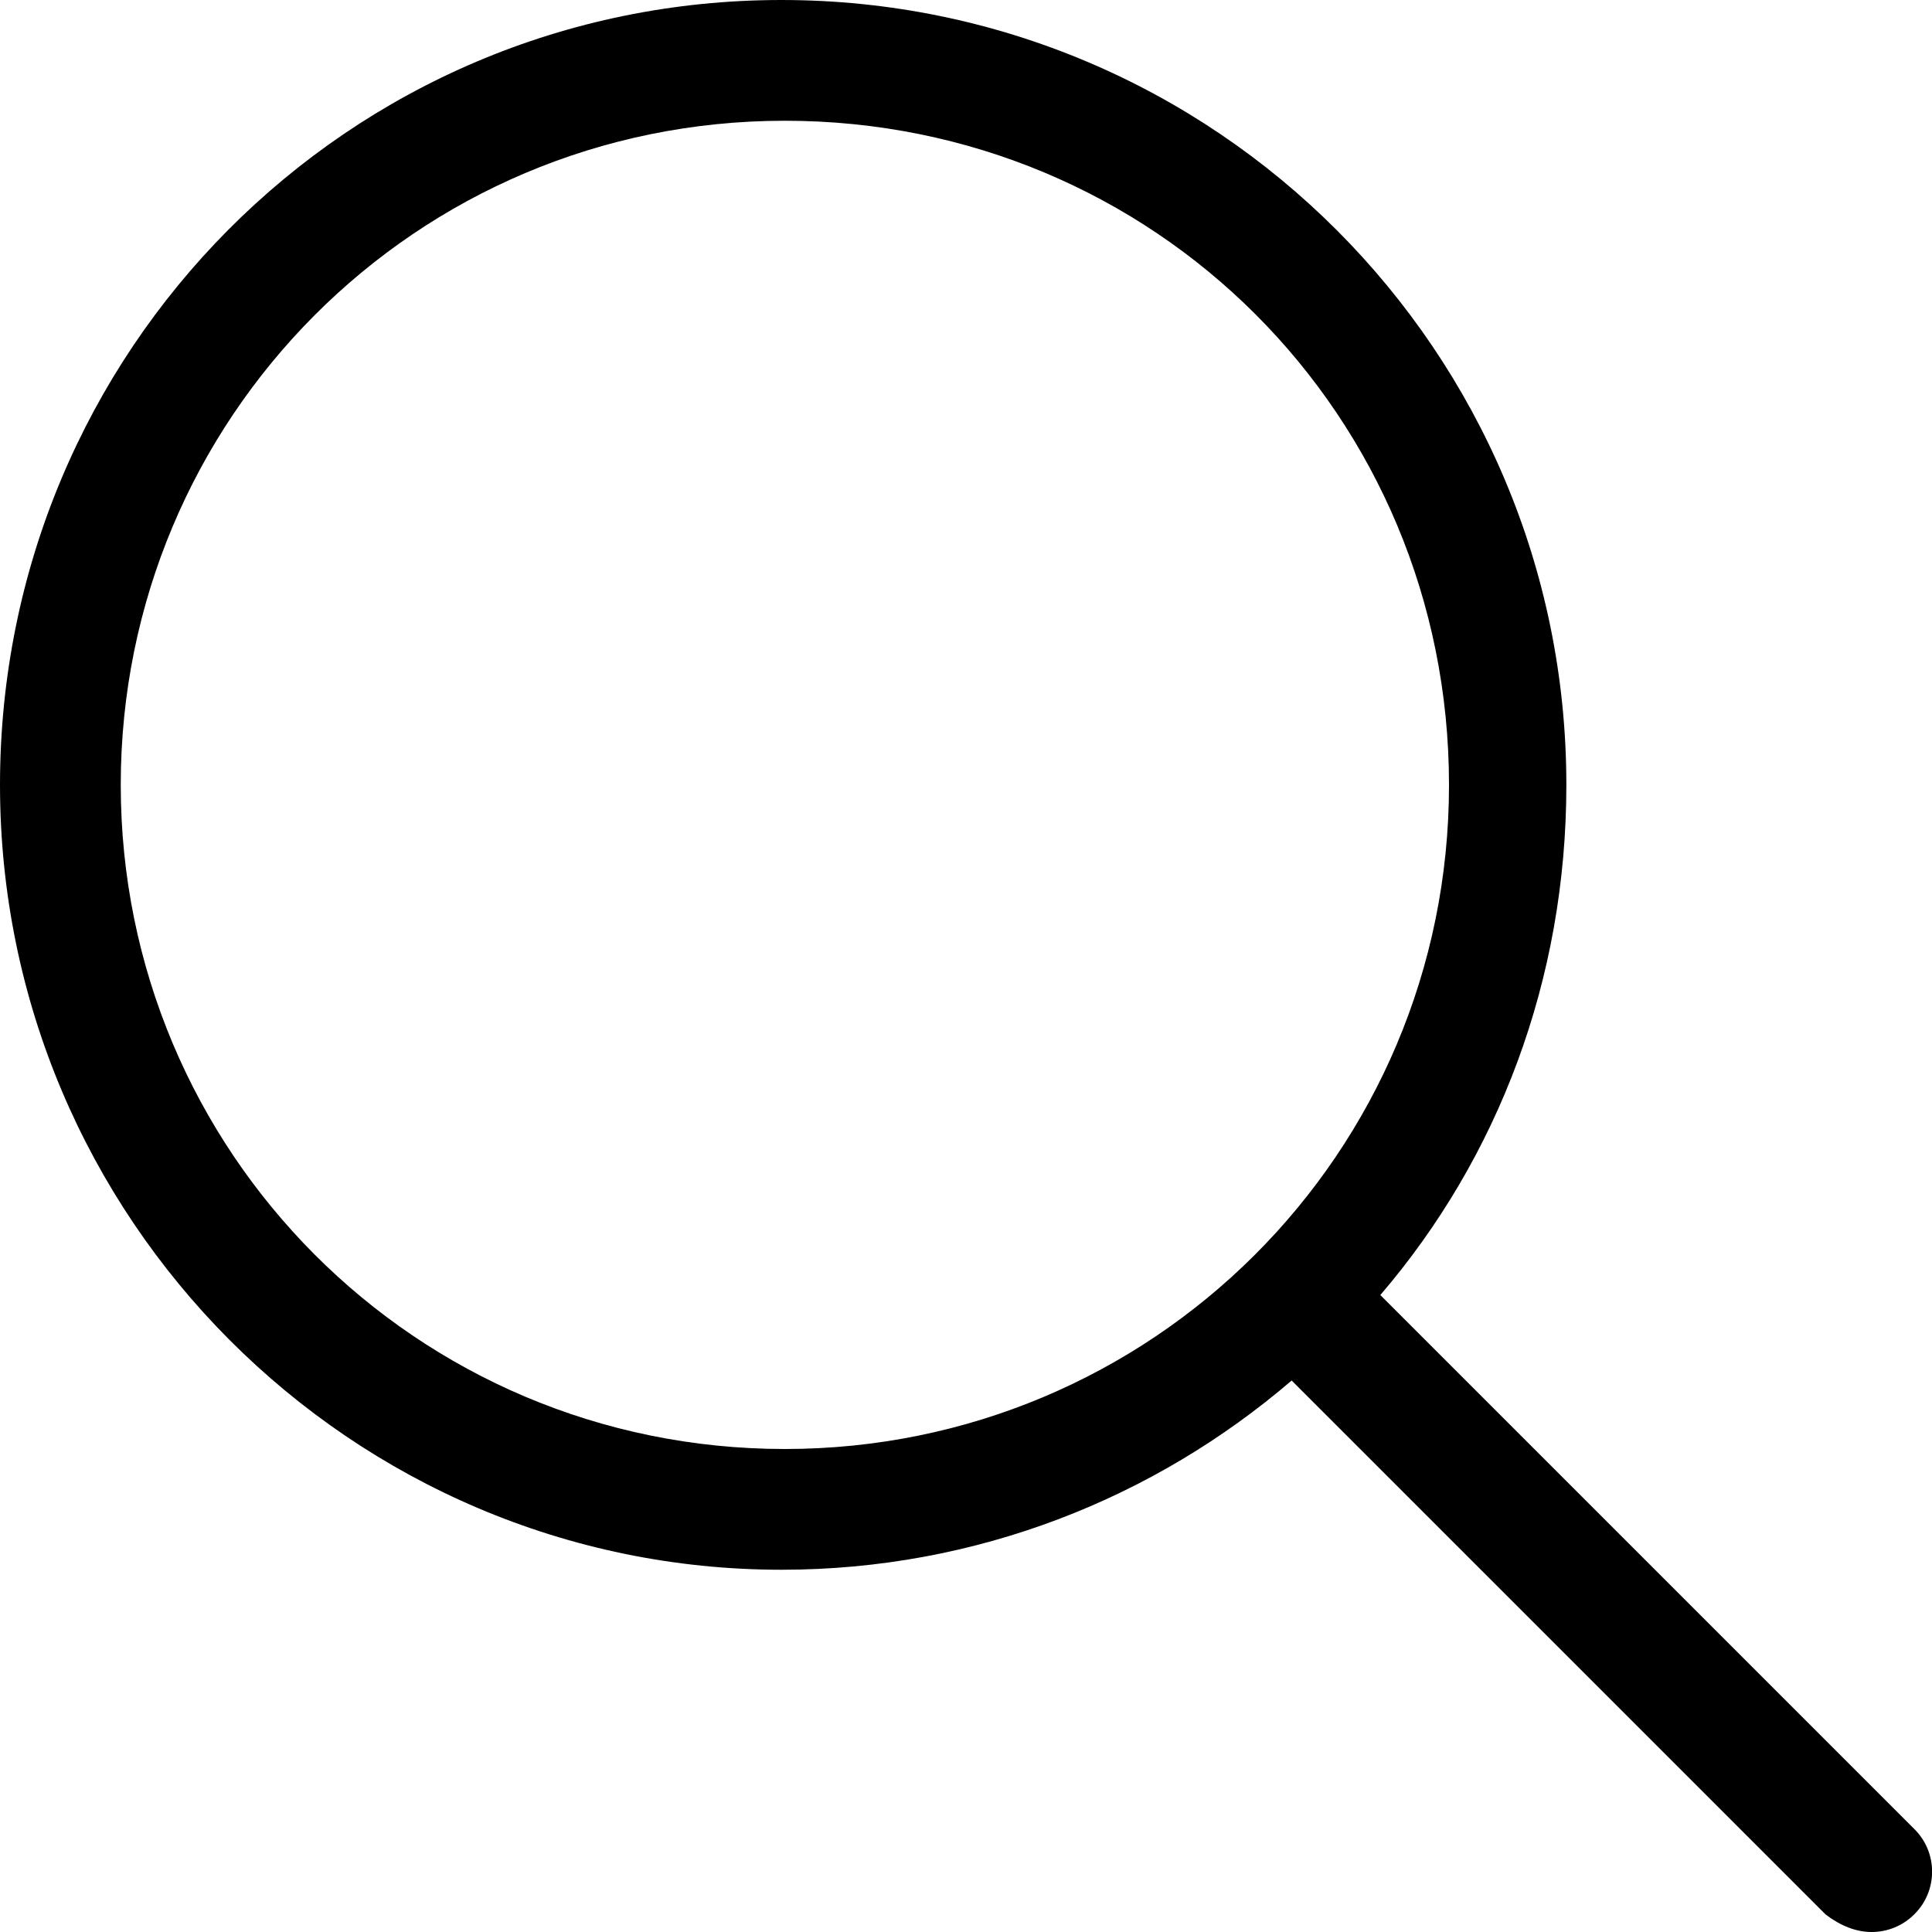
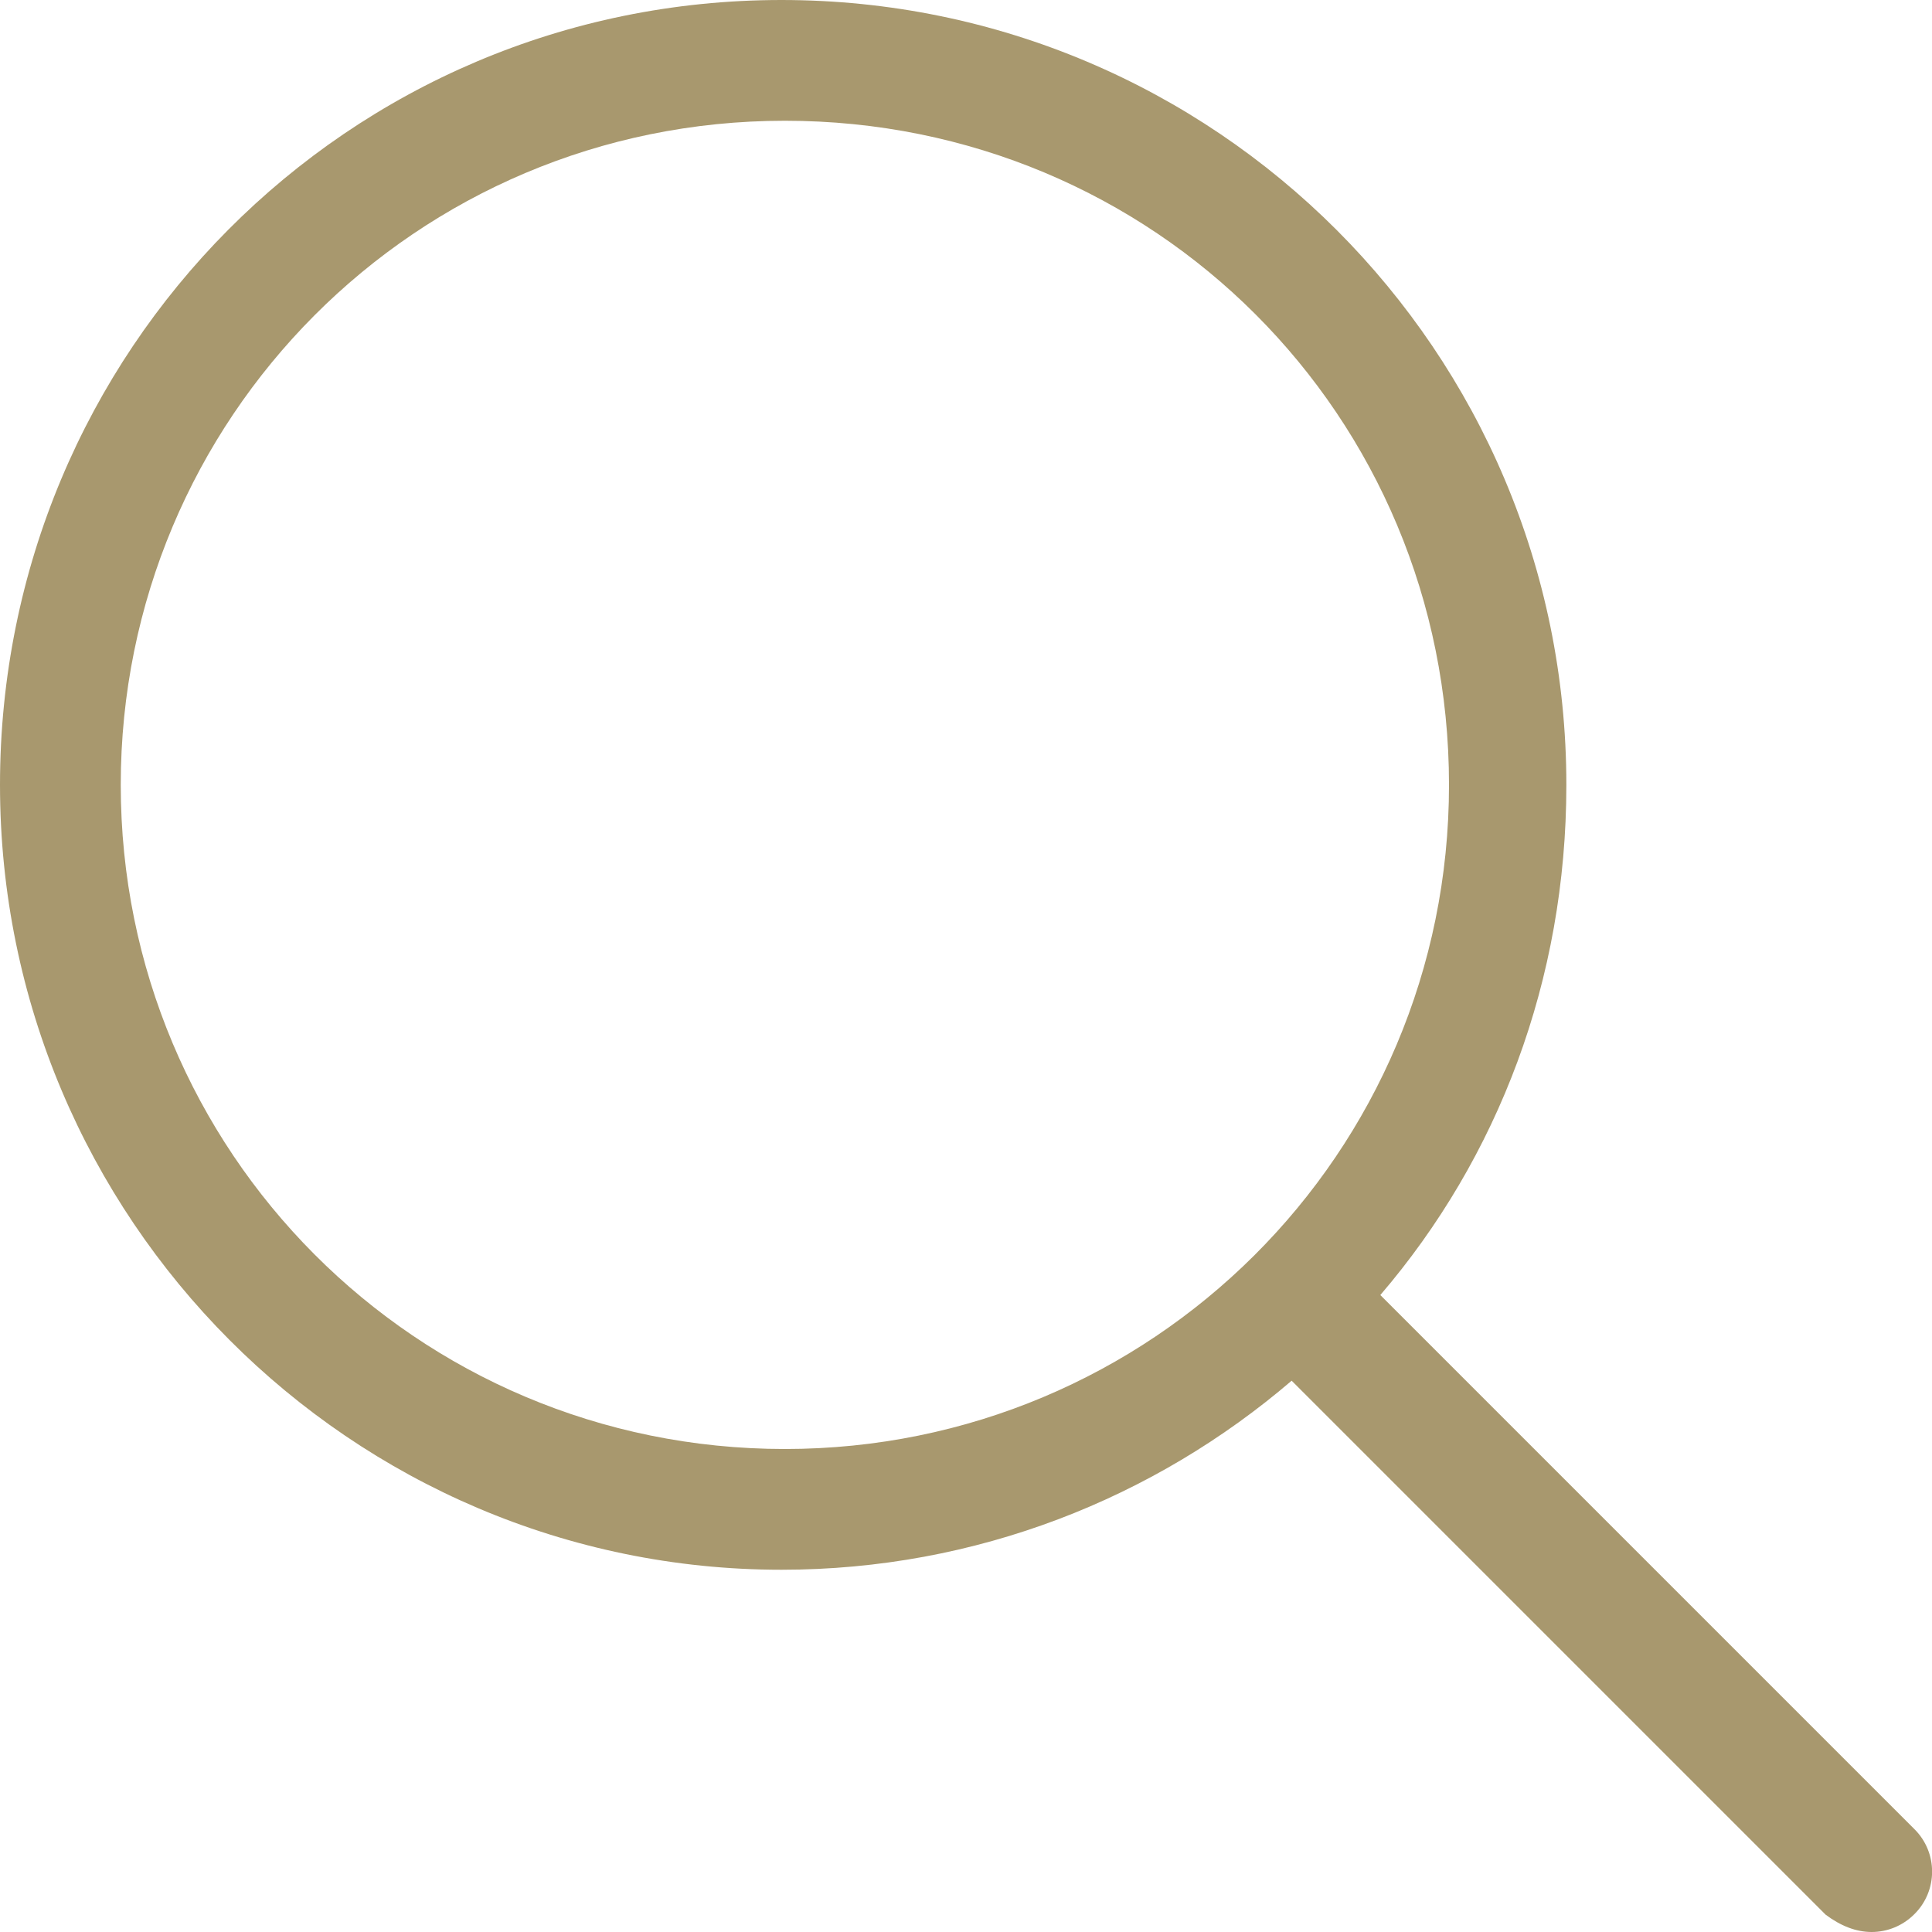
- <svg xmlns="http://www.w3.org/2000/svg" viewBox="0 0 512 512">
-   <path d="M507.3 484.7l-141.5-141.5C397 306.8 415.1 259.7 415.1 208c0-114.9-93.13-208-208-208S-0 93.13-0 208S93.12 416 207.1 416c51.68 0 98.85-18.96 135.2-50.15l141.5 141.5C487.8 510.4 491.9 512 496 512s8.188-1.562 11.31-4.688C513.6 501.1 513.6 490.9 507.3 484.7zM208 384C110.1 384 32 305 32 208S110.1 32 208 32S384 110.1 384 208S305 384 208 384z" />
+ <svg xmlns="http://www.w3.org/2000/svg" version="1.1" id="Layer_1" x="0px" y="0px" viewBox="0 0 512 512" style="enable-background:new 0 0 512 512;" xml:space="preserve">
+   <style type="text/css">
+ 	.st0{fill:#A8986E;}
+ </style>
+   <path class="st0" d="M507.3,484.7L365.8,343.2c31.2-36.4,49.3-83.5,49.3-135.2c0-114.9-93.1-208-208-208S0,93.1,0,208  s93.1,208,207.1,208c51.7,0,98.9-19,135.2-50.1l141.5,141.5c4,3,8.1,4.6,12.2,4.6s8.2-1.6,11.3-4.7  C513.6,501.1,513.6,490.9,507.3,484.7z M208,384c-97.9,0-176-79-176-176S110.1,32,208,32s176,78.1,176,176S305,384,208,384z" />
</svg>
